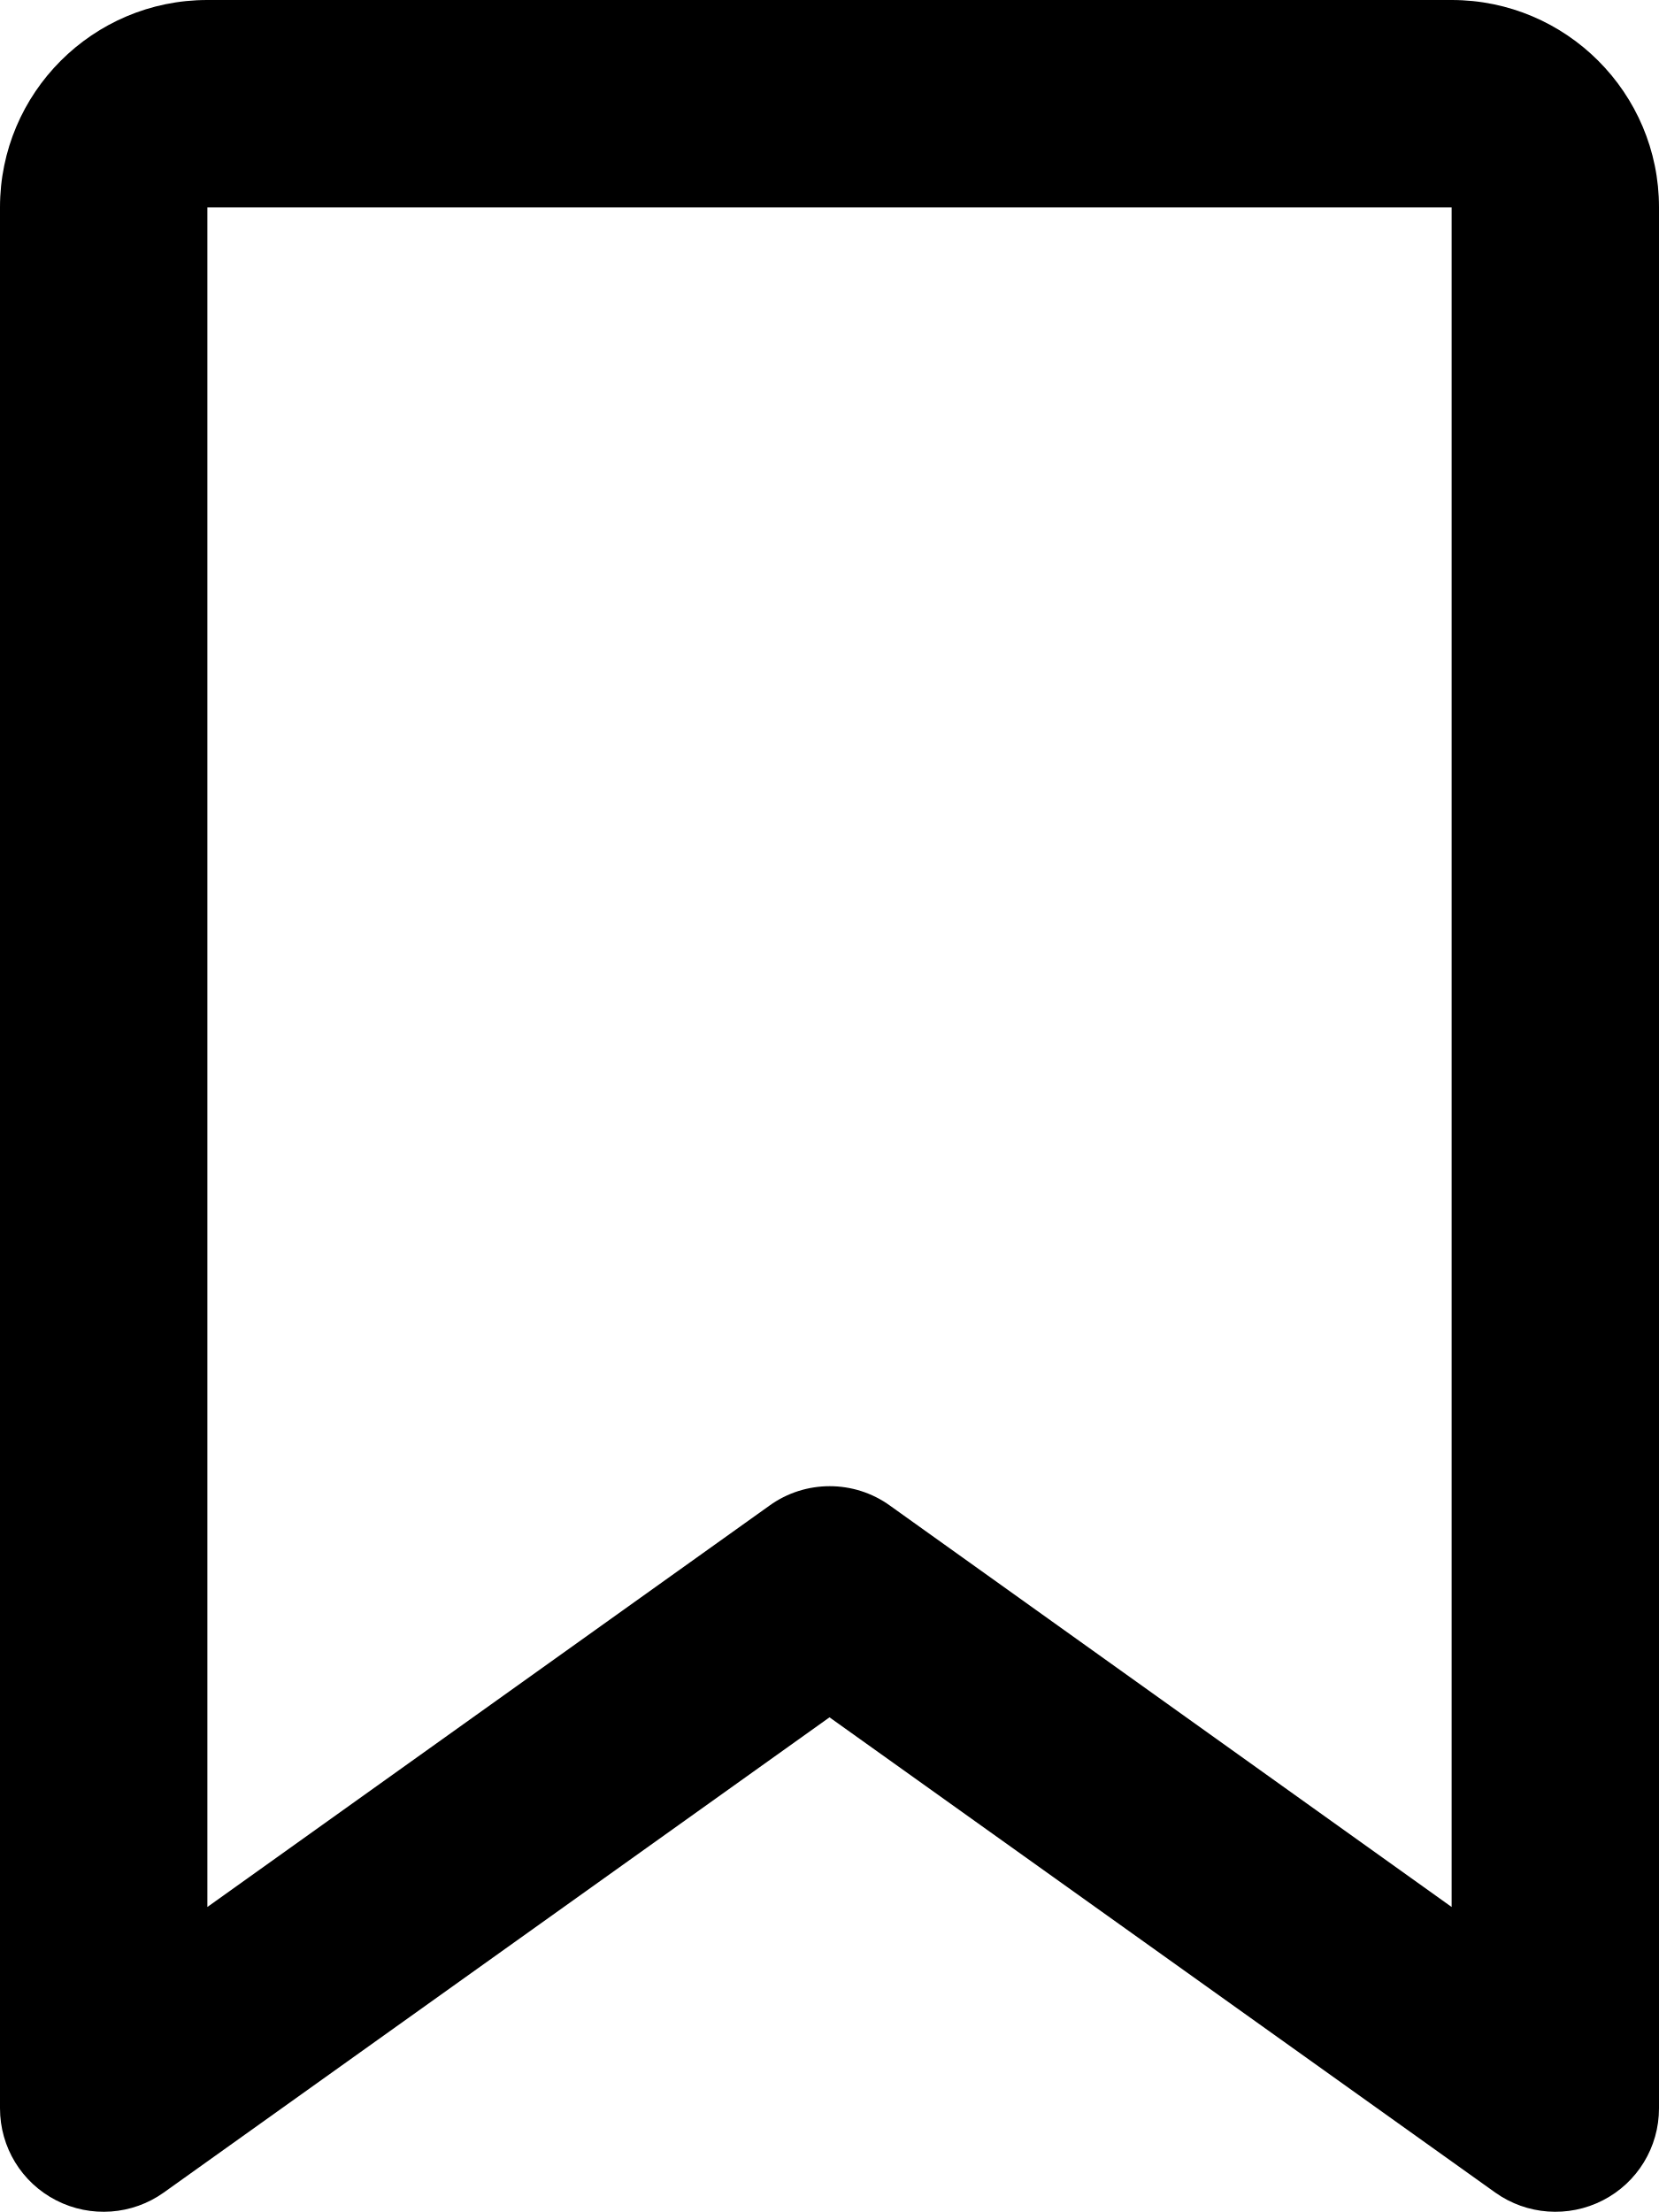
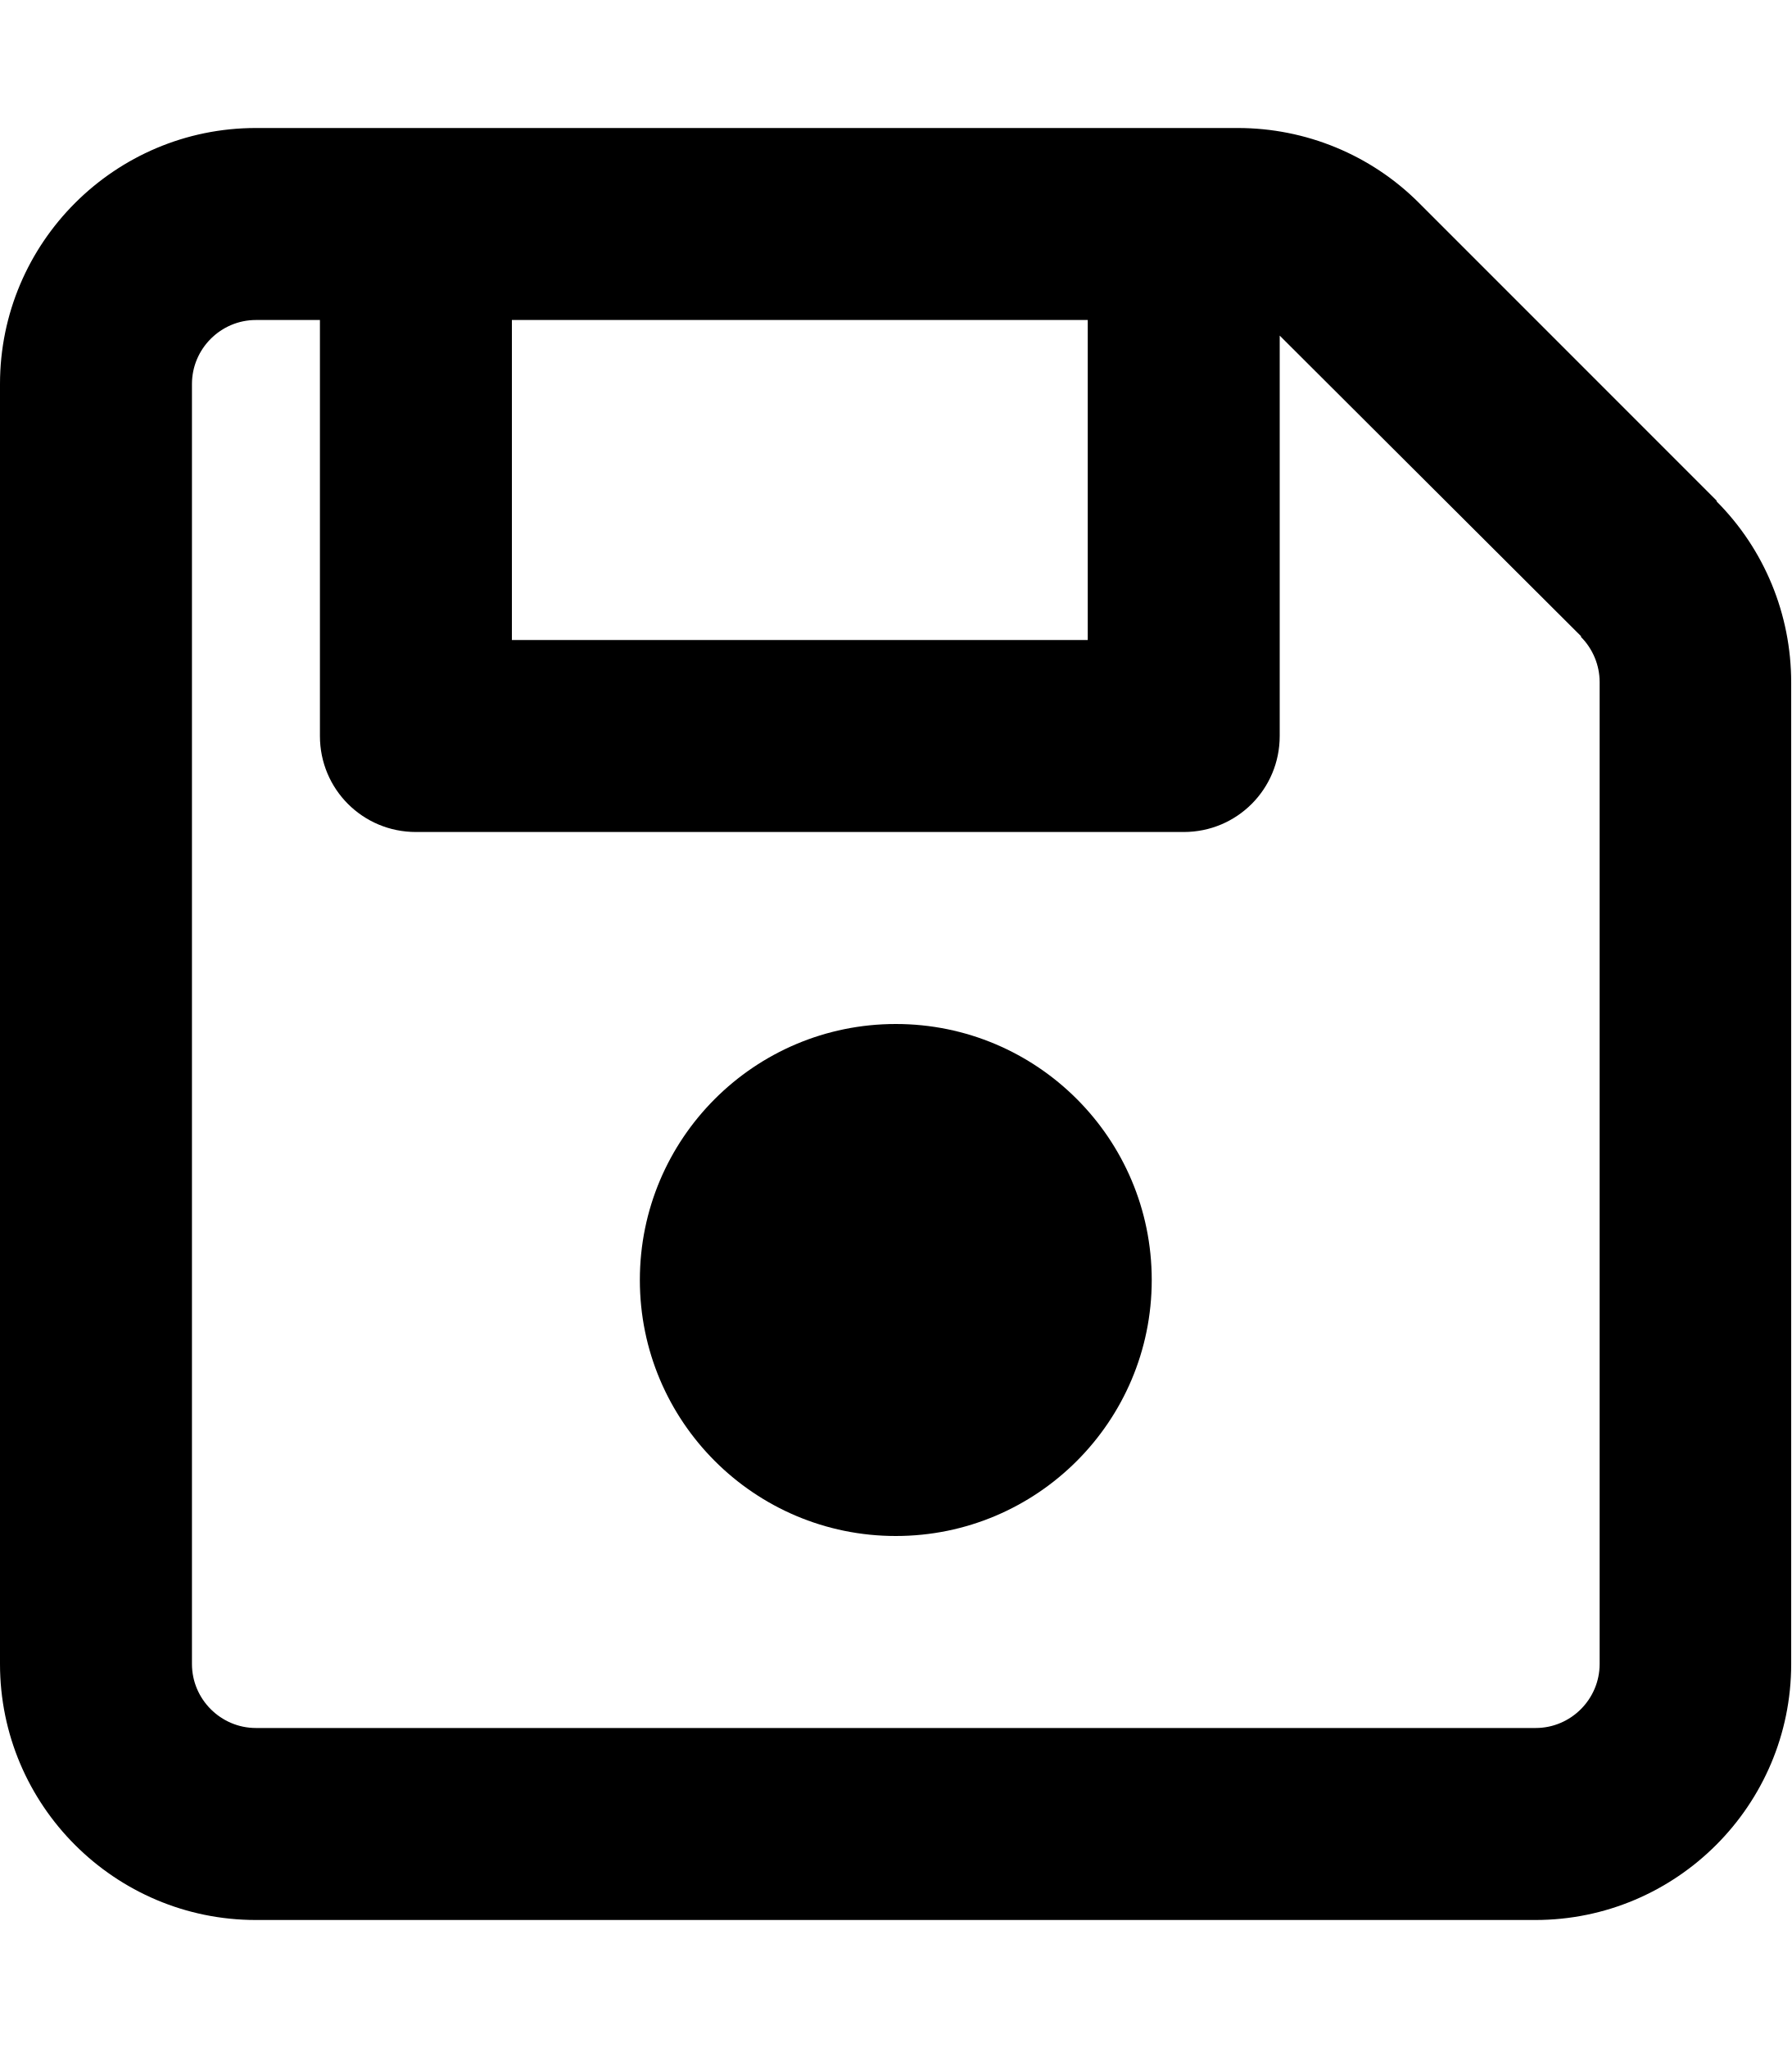
- <svg xmlns="http://www.w3.org/2000/svg" viewBox="0 0 384 512">
-   <path d="M0 48C0 21.5 21.5 0 48 0l0 48V441.4l130.1-92.9c8.3-6 19.6-6 27.9 0L336 441.4V48H48V0H336c26.5 0 48 21.5 48 48V488c0 9-5 17.2-13 21.3s-17.6 3.4-24.9-1.8L192 397.5 37.9 507.5c-7.3 5.2-16.9 5.9-24.9 1.8S0 497 0 488V48z" />
+ <svg xmlns="http://www.w3.org/2000/svg" viewBox="0 0 448 512">
+   <path d="M48 96V416c0 8.8 7.2 16 16 16H384c8.8 0 16-7.2 16-16V170.5c0-4.2-1.7-8.3-4.7-11.3l33.9-33.9c12 12 18.7 28.3 18.7 45.3V416c0 35.3-28.7 64-64 64H64c-35.3 0-64-28.7-64-64V96C0 60.7 28.7 32 64 32H309.5c17 0 33.3 6.7 45.3 18.7l74.5 74.5-33.9 33.9L320.8 84.7c-.3-.3-.5-.5-.8-.8V184c0 13.3-10.7 24-24 24H104c-13.3 0-24-10.7-24-24V80H64c-8.8 0-16 7.2-16 16zm80-16v80H272V80H128zm32 240a64 64 0 1 1 128 0 64 64 0 1 1 -128 0z" />
</svg>
